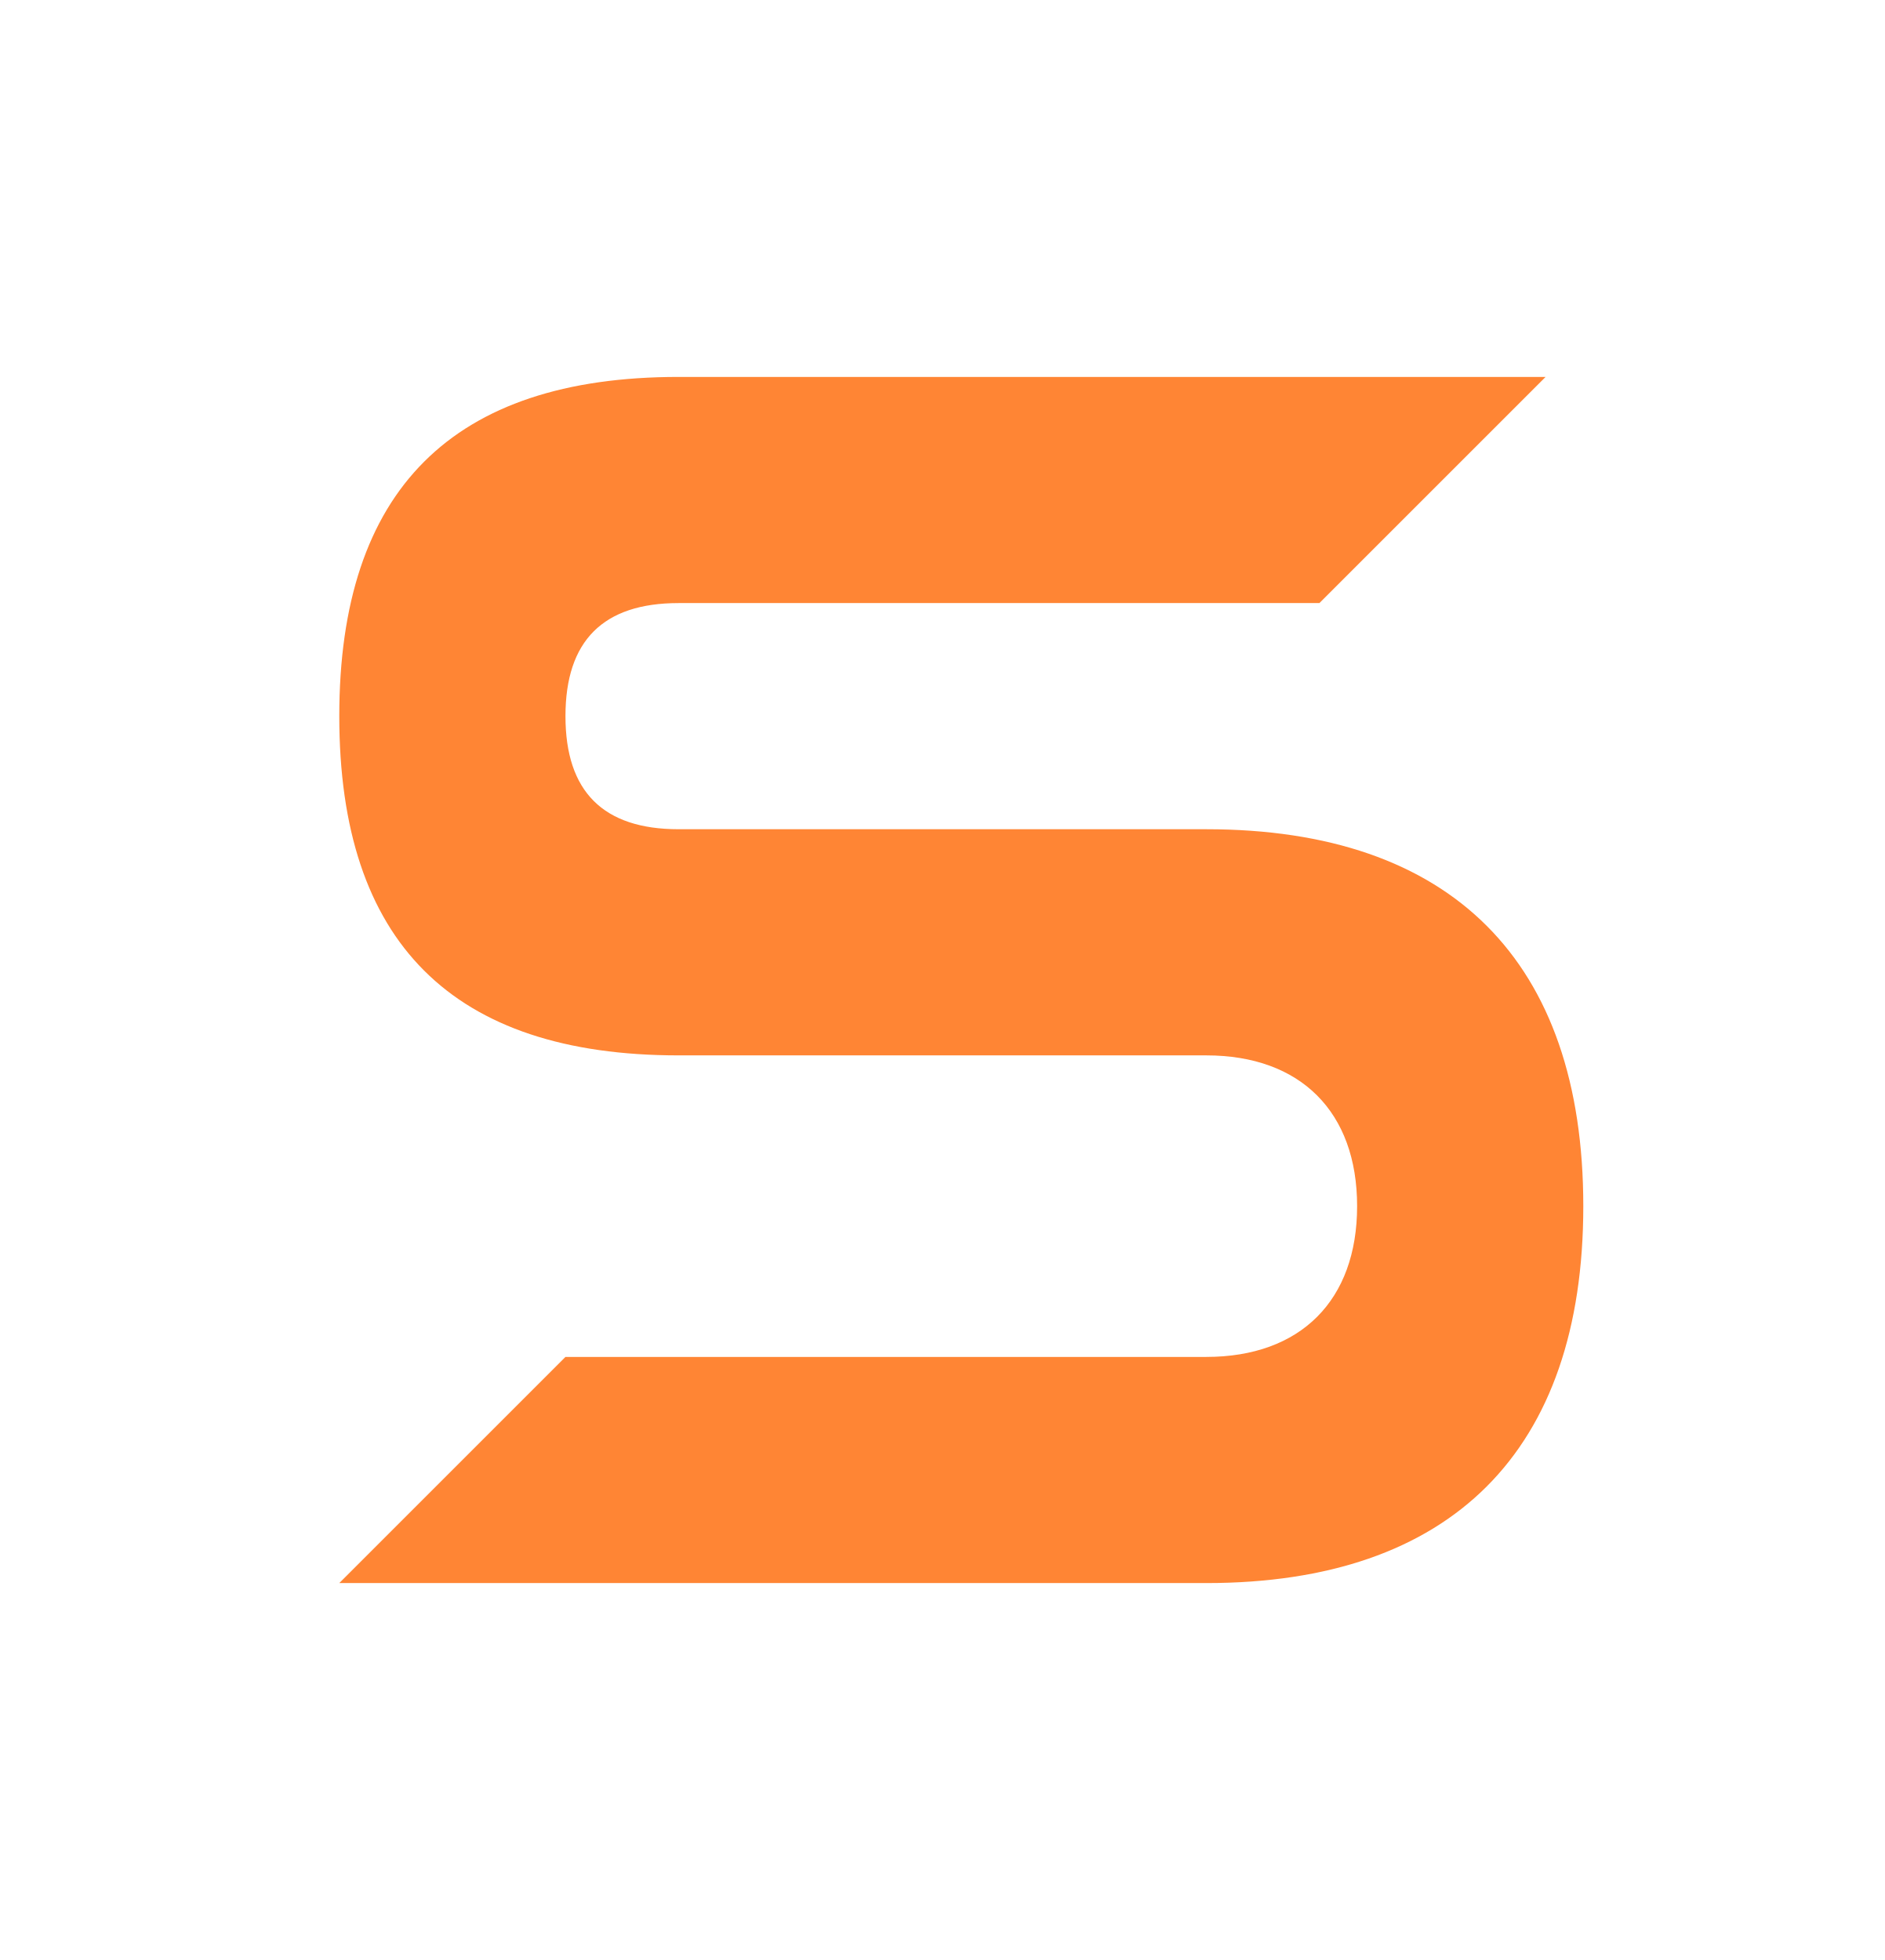
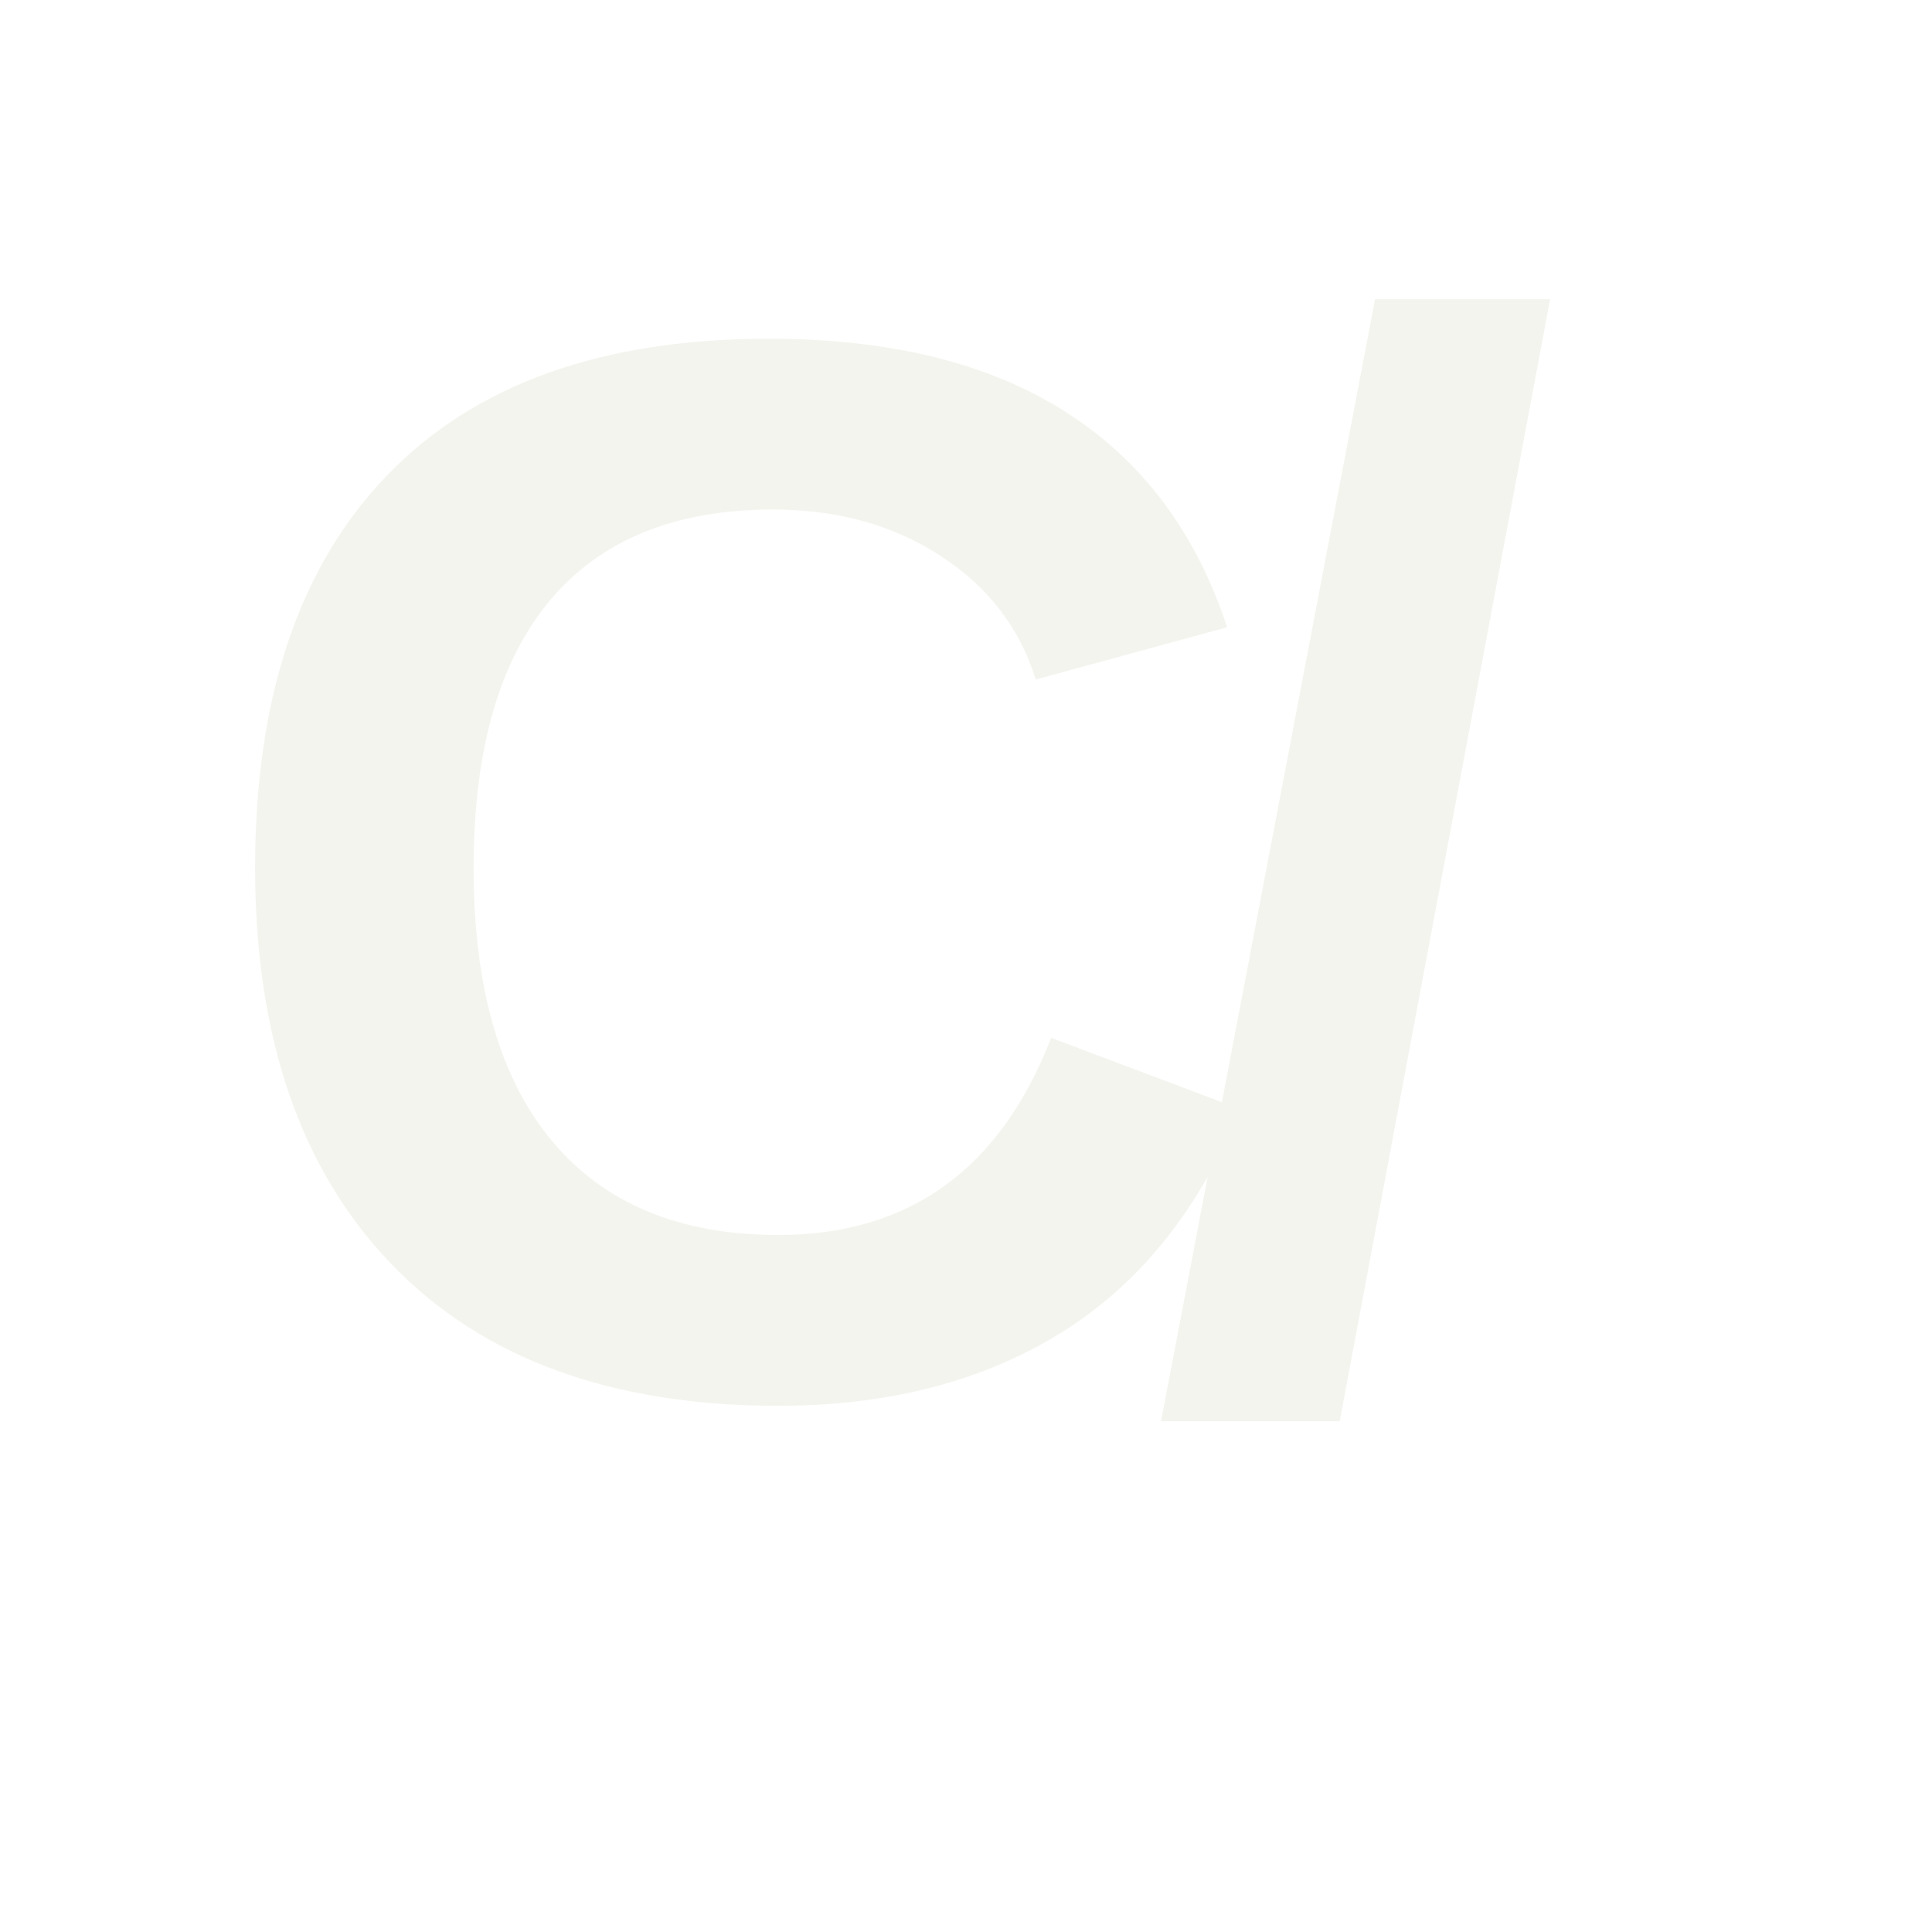
- <svg xmlns="http://www.w3.org/2000/svg" width="100" height="104" viewBox="0 0 100 104" role="img" aria-label="CineSeeker — splice monogram">
-   <path d="M 82 20 L 36 20 C 24 20 18 26 18 38 C 18 50 24 56 36 56 L 64 56 C 69 56 72 59 72 64 C 72 69 69 72 64 72 L 30 72 L 18 84 L 64 84 C 77 84 84 77 84 64 C 84 51 77 44 64 44 L 36 44 C 32 44 30 42 30 38 C 30 34 32 32 36 32 L 70 32 Z" fill="#FF8534" />
+ <svg xmlns="http://www.w3.org/2000/svg" width="100" height="100" viewBox="0 0 100 100" role="img" aria-label="CineSeeker C slash">
+   <text x="10" y="72" font-family="Helvetica Neue,Arial,sans-serif" font-size="78" font-weight="700" letter-spacing="-7" fill="#F4F4EF">C/</text>
</svg>
